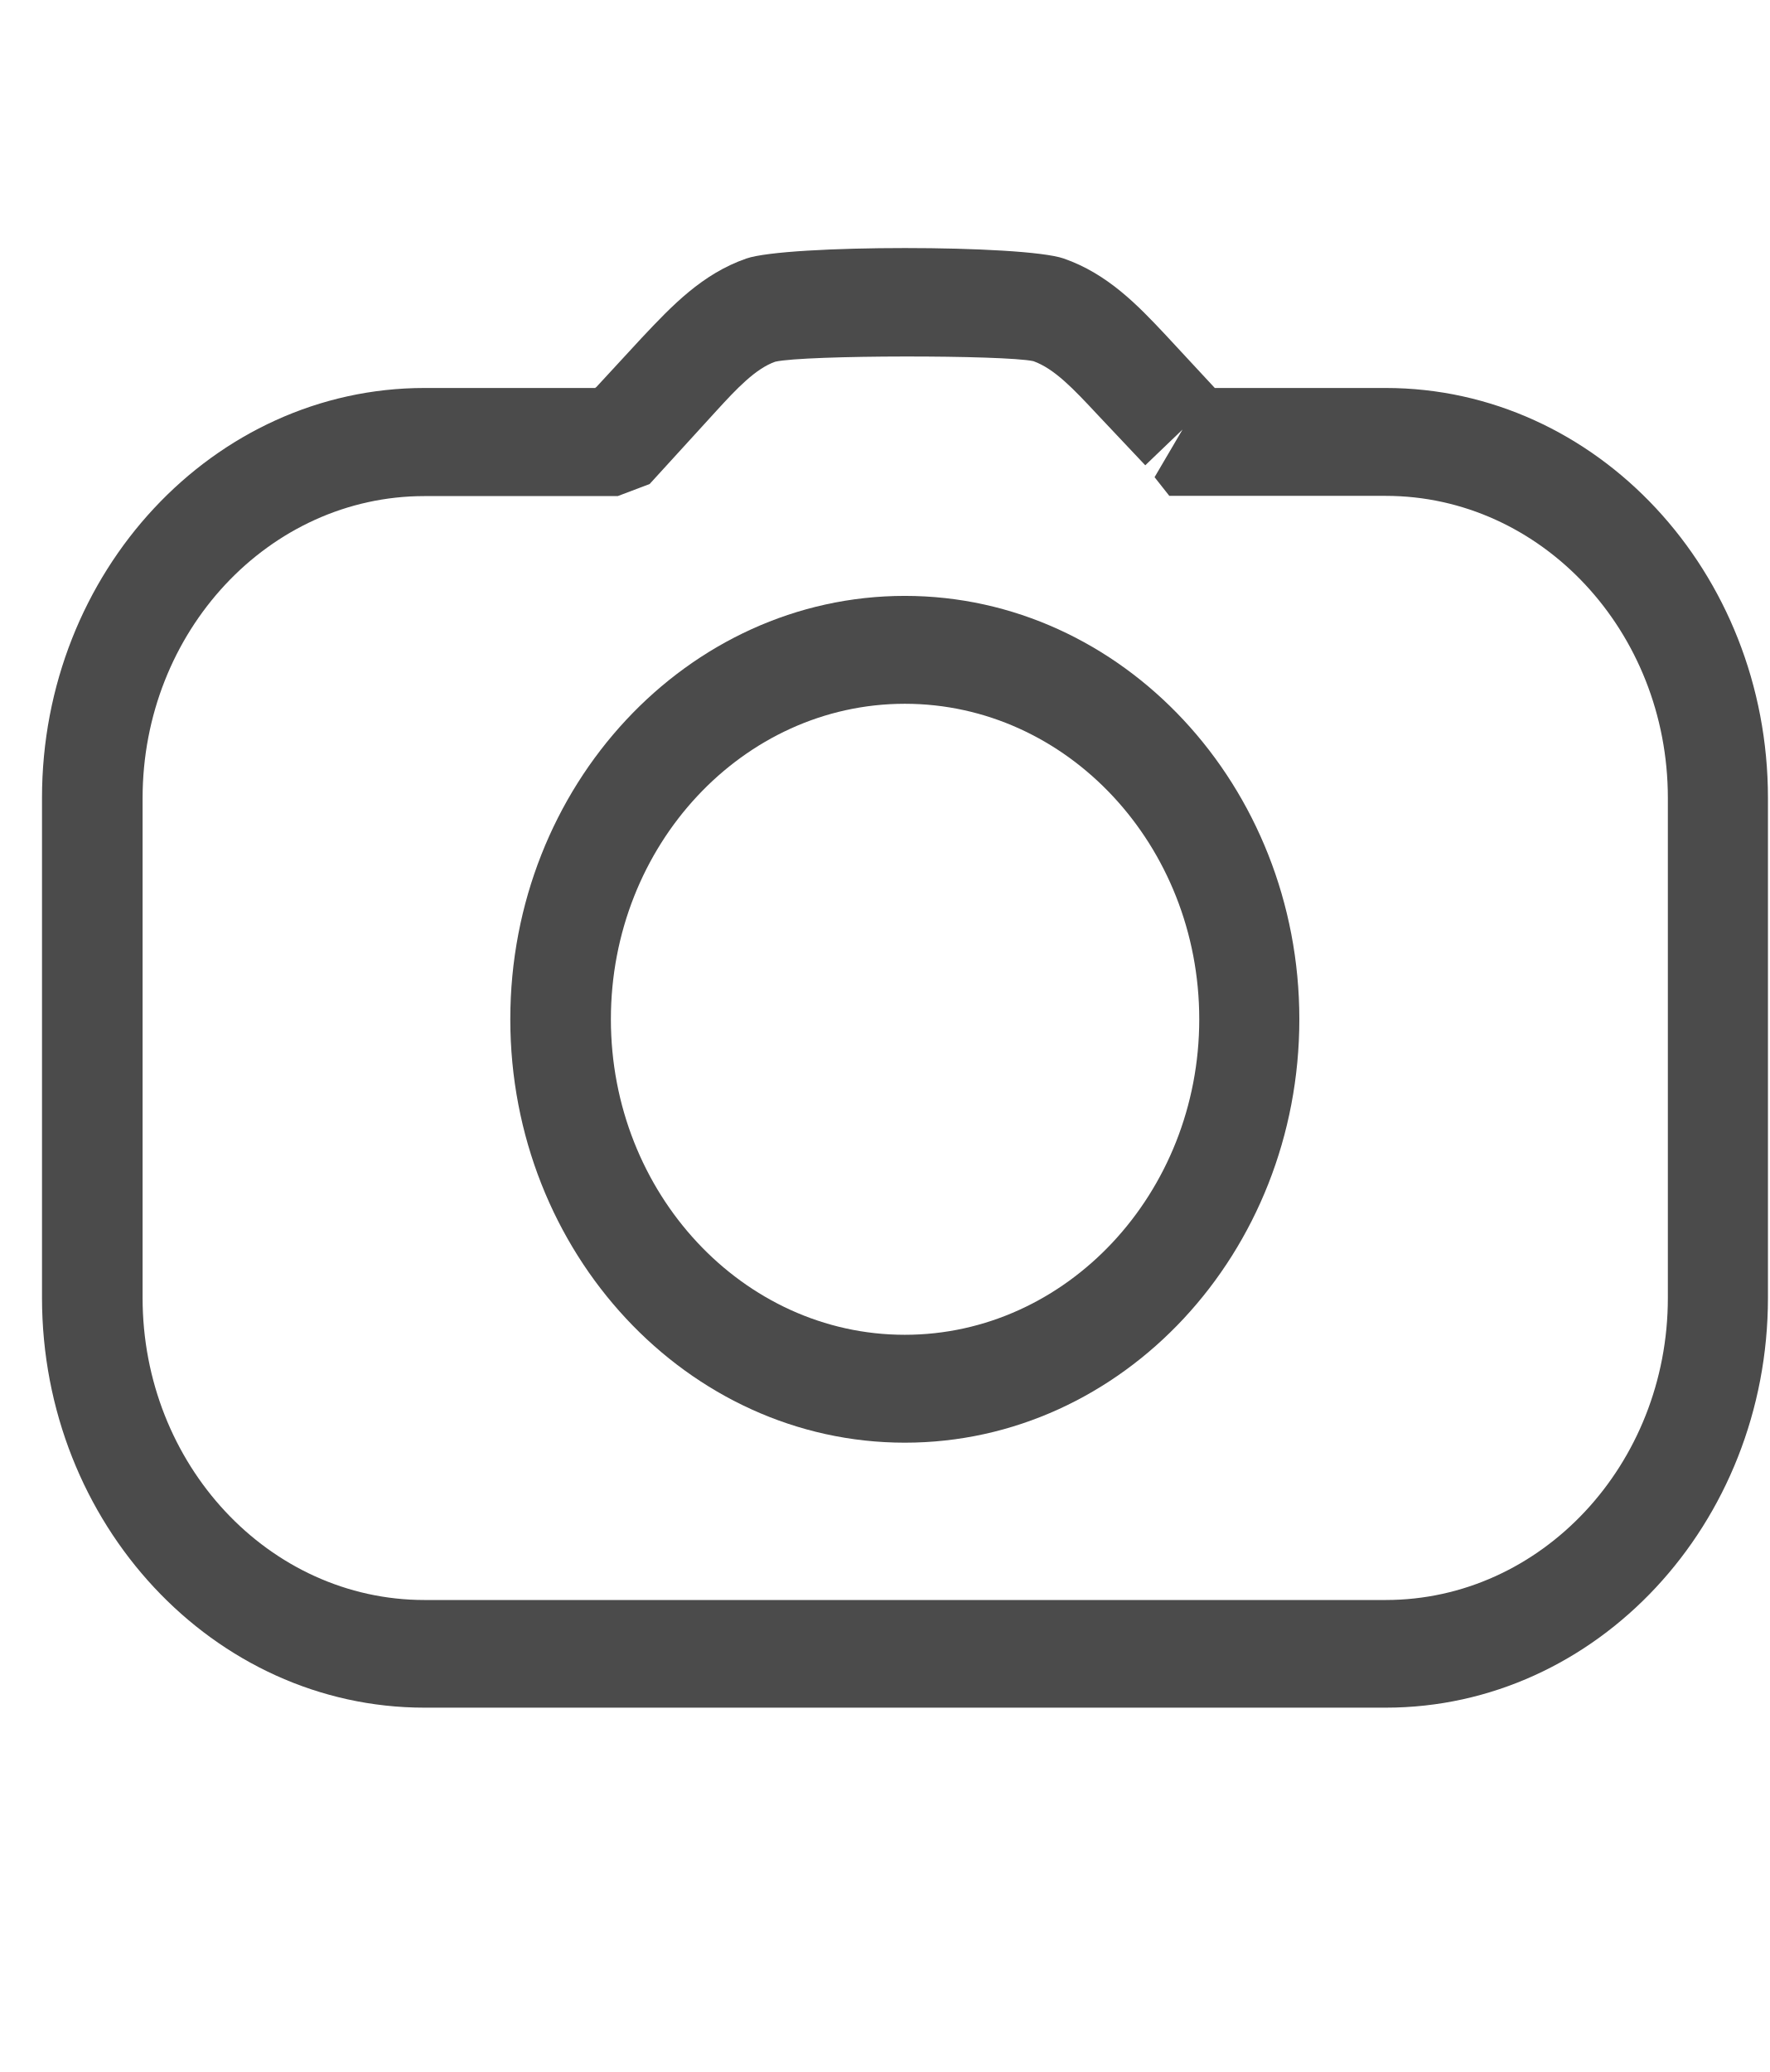
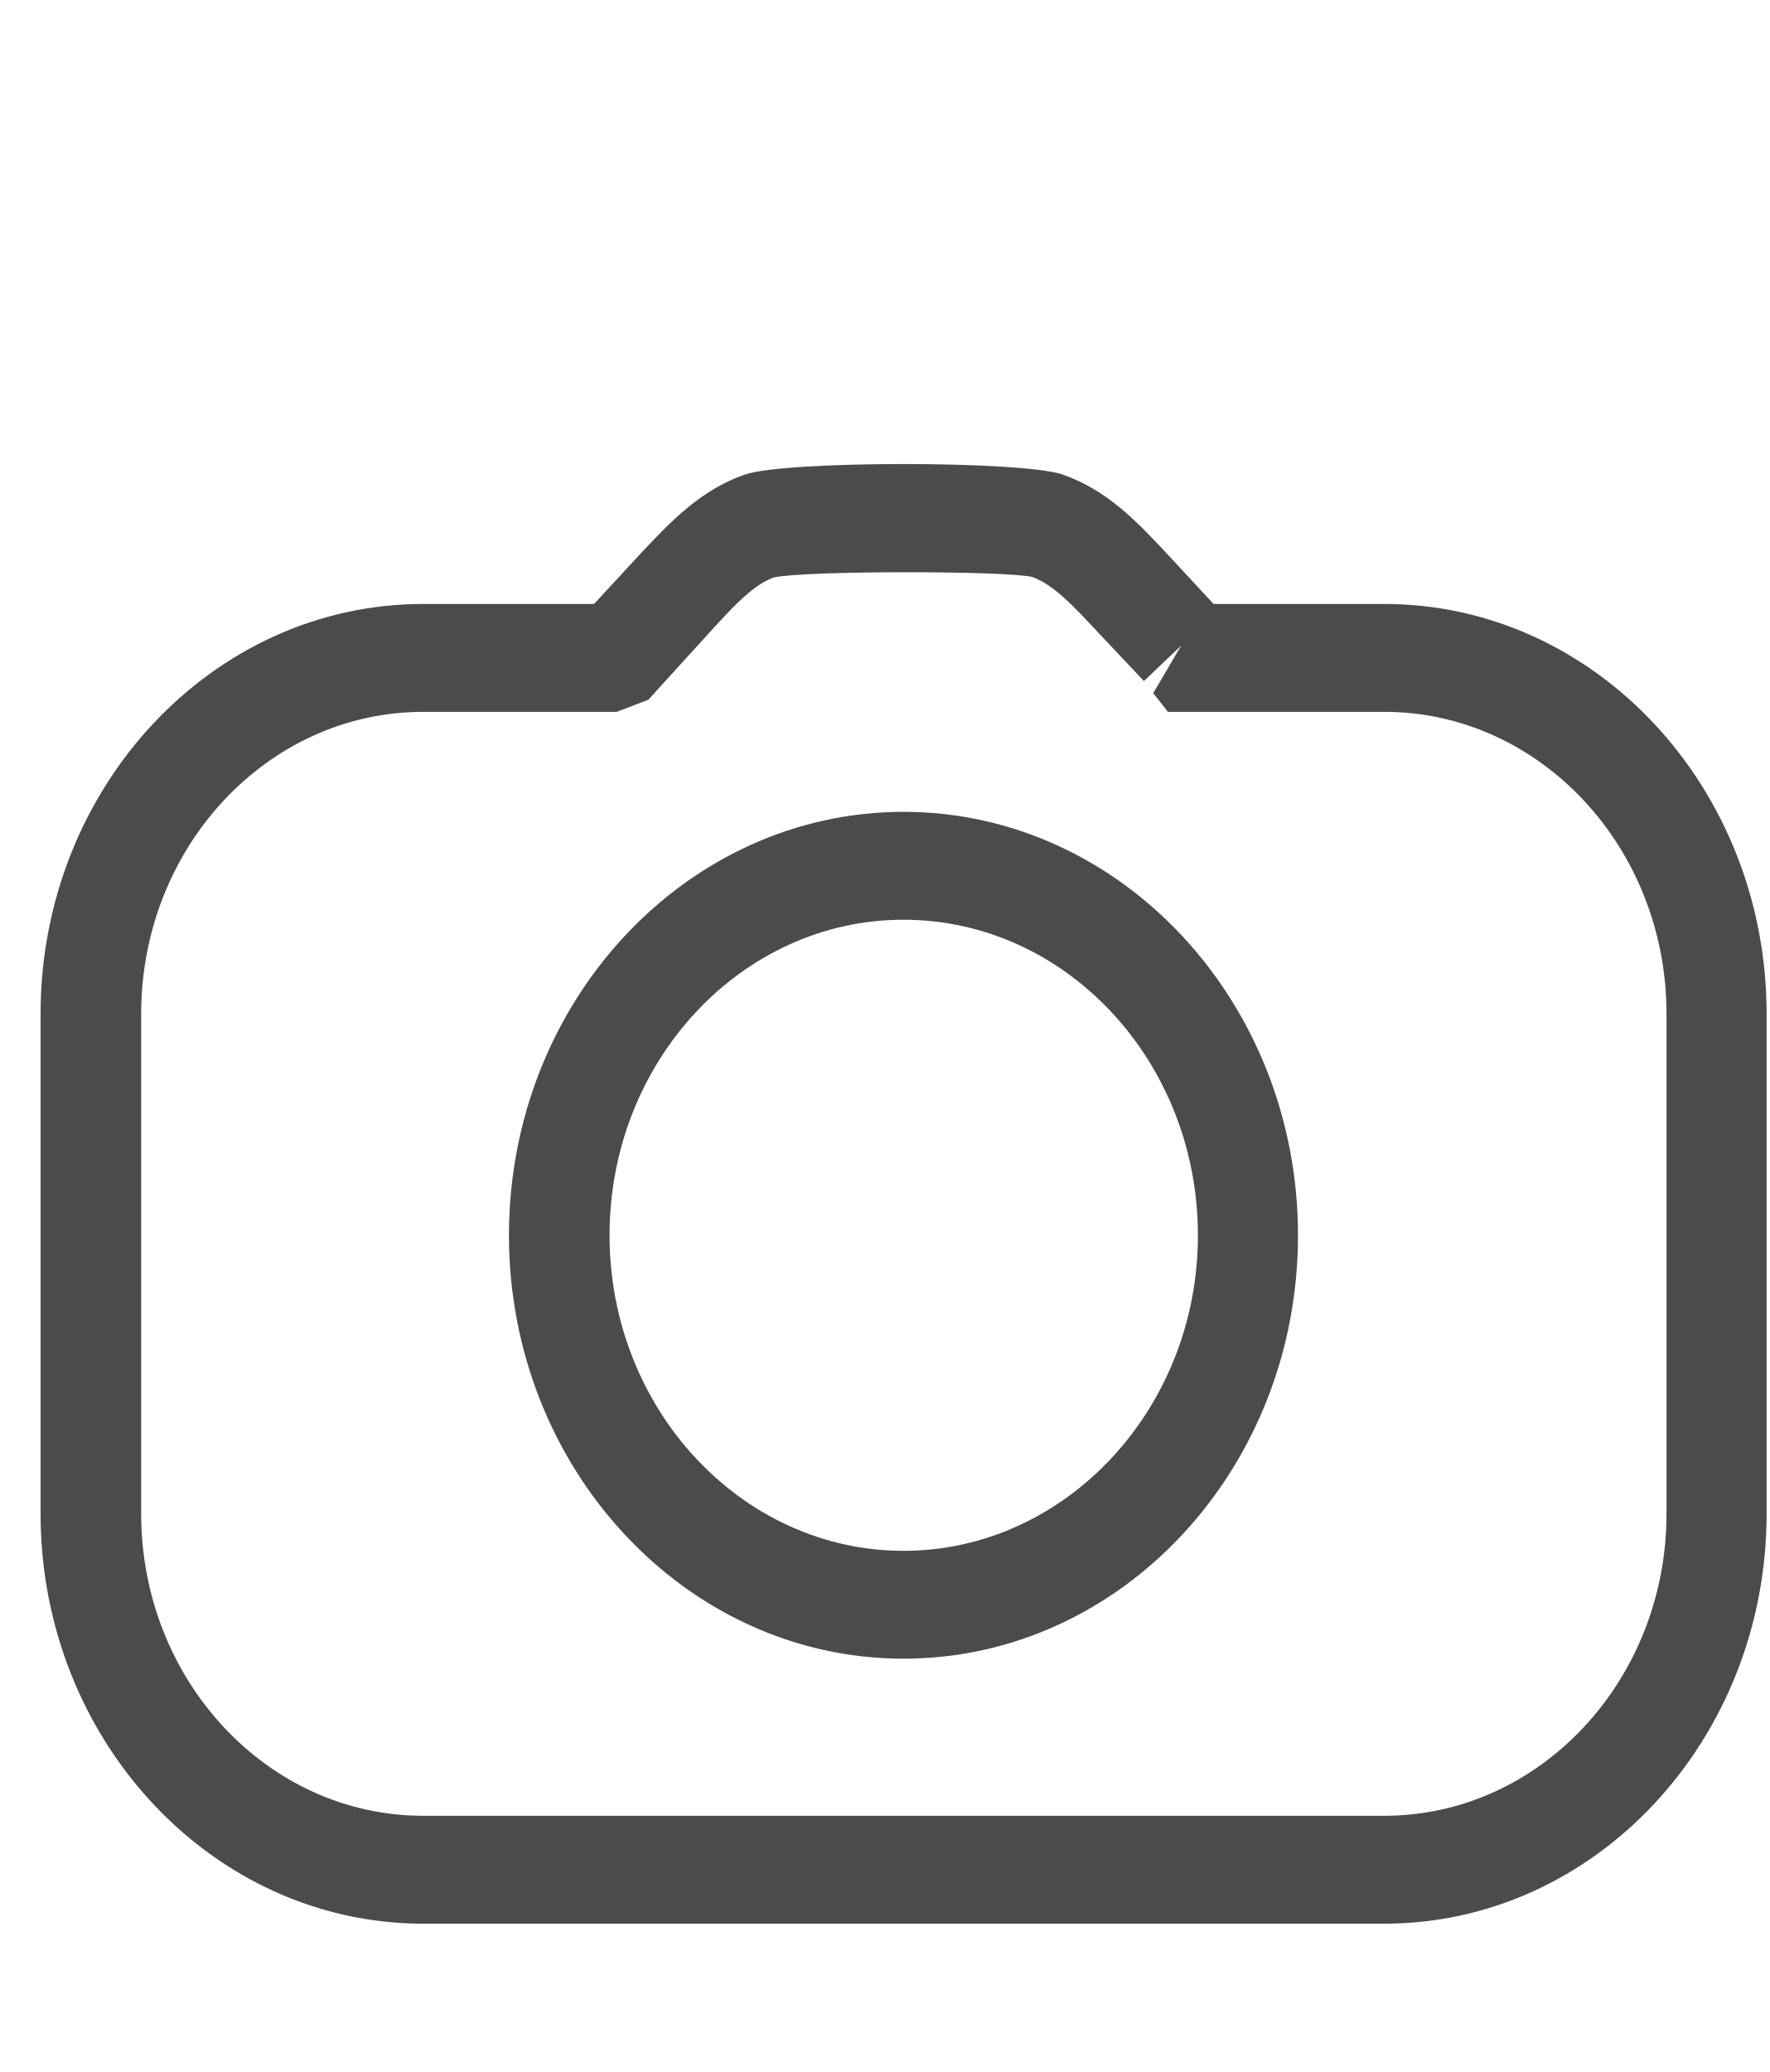
<svg xmlns="http://www.w3.org/2000/svg" id="Layer_1" data-name="Layer 1" viewBox="0 0 396 463.61">
  <defs>
    <style>.cls-1{fill:#4b4b4b;}</style>
  </defs>
-   <path class="cls-1" d="M202.49,322.8c-48.65,0-88.29-42.51-88.29-94.74s39.64-94.73,88.29-94.73,88.29,42.51,88.29,94.73S251.24,322.8,202.49,322.8Zm0-165.33c-36.24,0-65.78,31.67-65.78,70.59s29.54,70.6,65.78,70.6,65.89-31.68,65.89-70.6S238.84,157.47,202.49,157.47Z" />
-   <path class="cls-1" d="M310.1,382.09H95c-47.22,0-85.6-41.15-85.6-91.73V178.55C9.38,128,47.76,86.81,95,86.81h38.21c0-.06.11-.12.22-.18l10.22-11.07c6.7-7.12,13.5-14.3,23.39-17.72,9-3.12,62-3.12,71,0,9.88,3.42,16.69,10.6,22.62,16.9l11.2,12.07H310.1c47.22,0,85.55,41.16,85.55,91.74V290.36C395.65,340.94,357.32,382.09,310.1,382.09ZM95,111c-34.81,0-63.09,30.32-63.09,67.6V290.36C31.89,327.63,60.17,358,95,358H310.1c34.82,0,63.15-30.32,63.15-67.59V178.55c0-37.28-28.33-67.6-63.15-67.6H261.68l-3.3-4.18,6.26-10.66-8.34,8-10.66-11.3c-5.38-5.77-9.66-10.31-14.38-12-6.48-1.41-51.06-1.41-57.76.12-4.4,1.53-8.68,6.07-13.18,11L145.38,108.3,138.25,111Z" />
+   <path class="cls-1" d="M202.19,371.13c-48.65,0-88.29-42.51-88.29-94.74s39.64-94.74,88.29-94.74,88.29,42.51,88.29,94.74S250.94,371.13,202.19,371.13Zm0-165.34c-36.24,0-65.78,31.68-65.78,70.6S166,347,202.19,347s65.89-31.68,65.89-70.6S238.54,205.79,202.19,205.79Z" />
+   <path class="cls-1" d="M309.8,430.42H94.68c-47.22,0-85.6-41.16-85.6-91.74V226.87c0-50.58,38.38-91.73,85.6-91.73h38.21c0-.06.11-.12.22-.18l10.22-11.07c6.7-7.13,13.5-14.31,23.39-17.72,9-3.12,62-3.12,71.05,0,9.88,3.41,16.69,10.59,22.62,16.9l11.2,12.07H309.8c47.22,0,85.55,41.15,85.55,91.73V338.68C395.35,389.26,357,430.42,309.8,430.42ZM94.68,159.28c-34.81,0-63.09,30.32-63.09,67.59V338.68c0,37.27,28.28,67.6,63.09,67.6H309.8c34.82,0,63.15-30.33,63.15-67.6V226.87c0-37.27-28.33-67.59-63.15-67.59H261.38l-3.3-4.18,6.26-10.66L256,152.39l-10.66-11.31c-5.38-5.77-9.66-10.3-14.38-12-6.48-1.41-51.06-1.41-57.76.12-4.4,1.53-8.68,6.06-13.18,10.95l-14.94,16.43L138,159.28Z" />
</svg>
